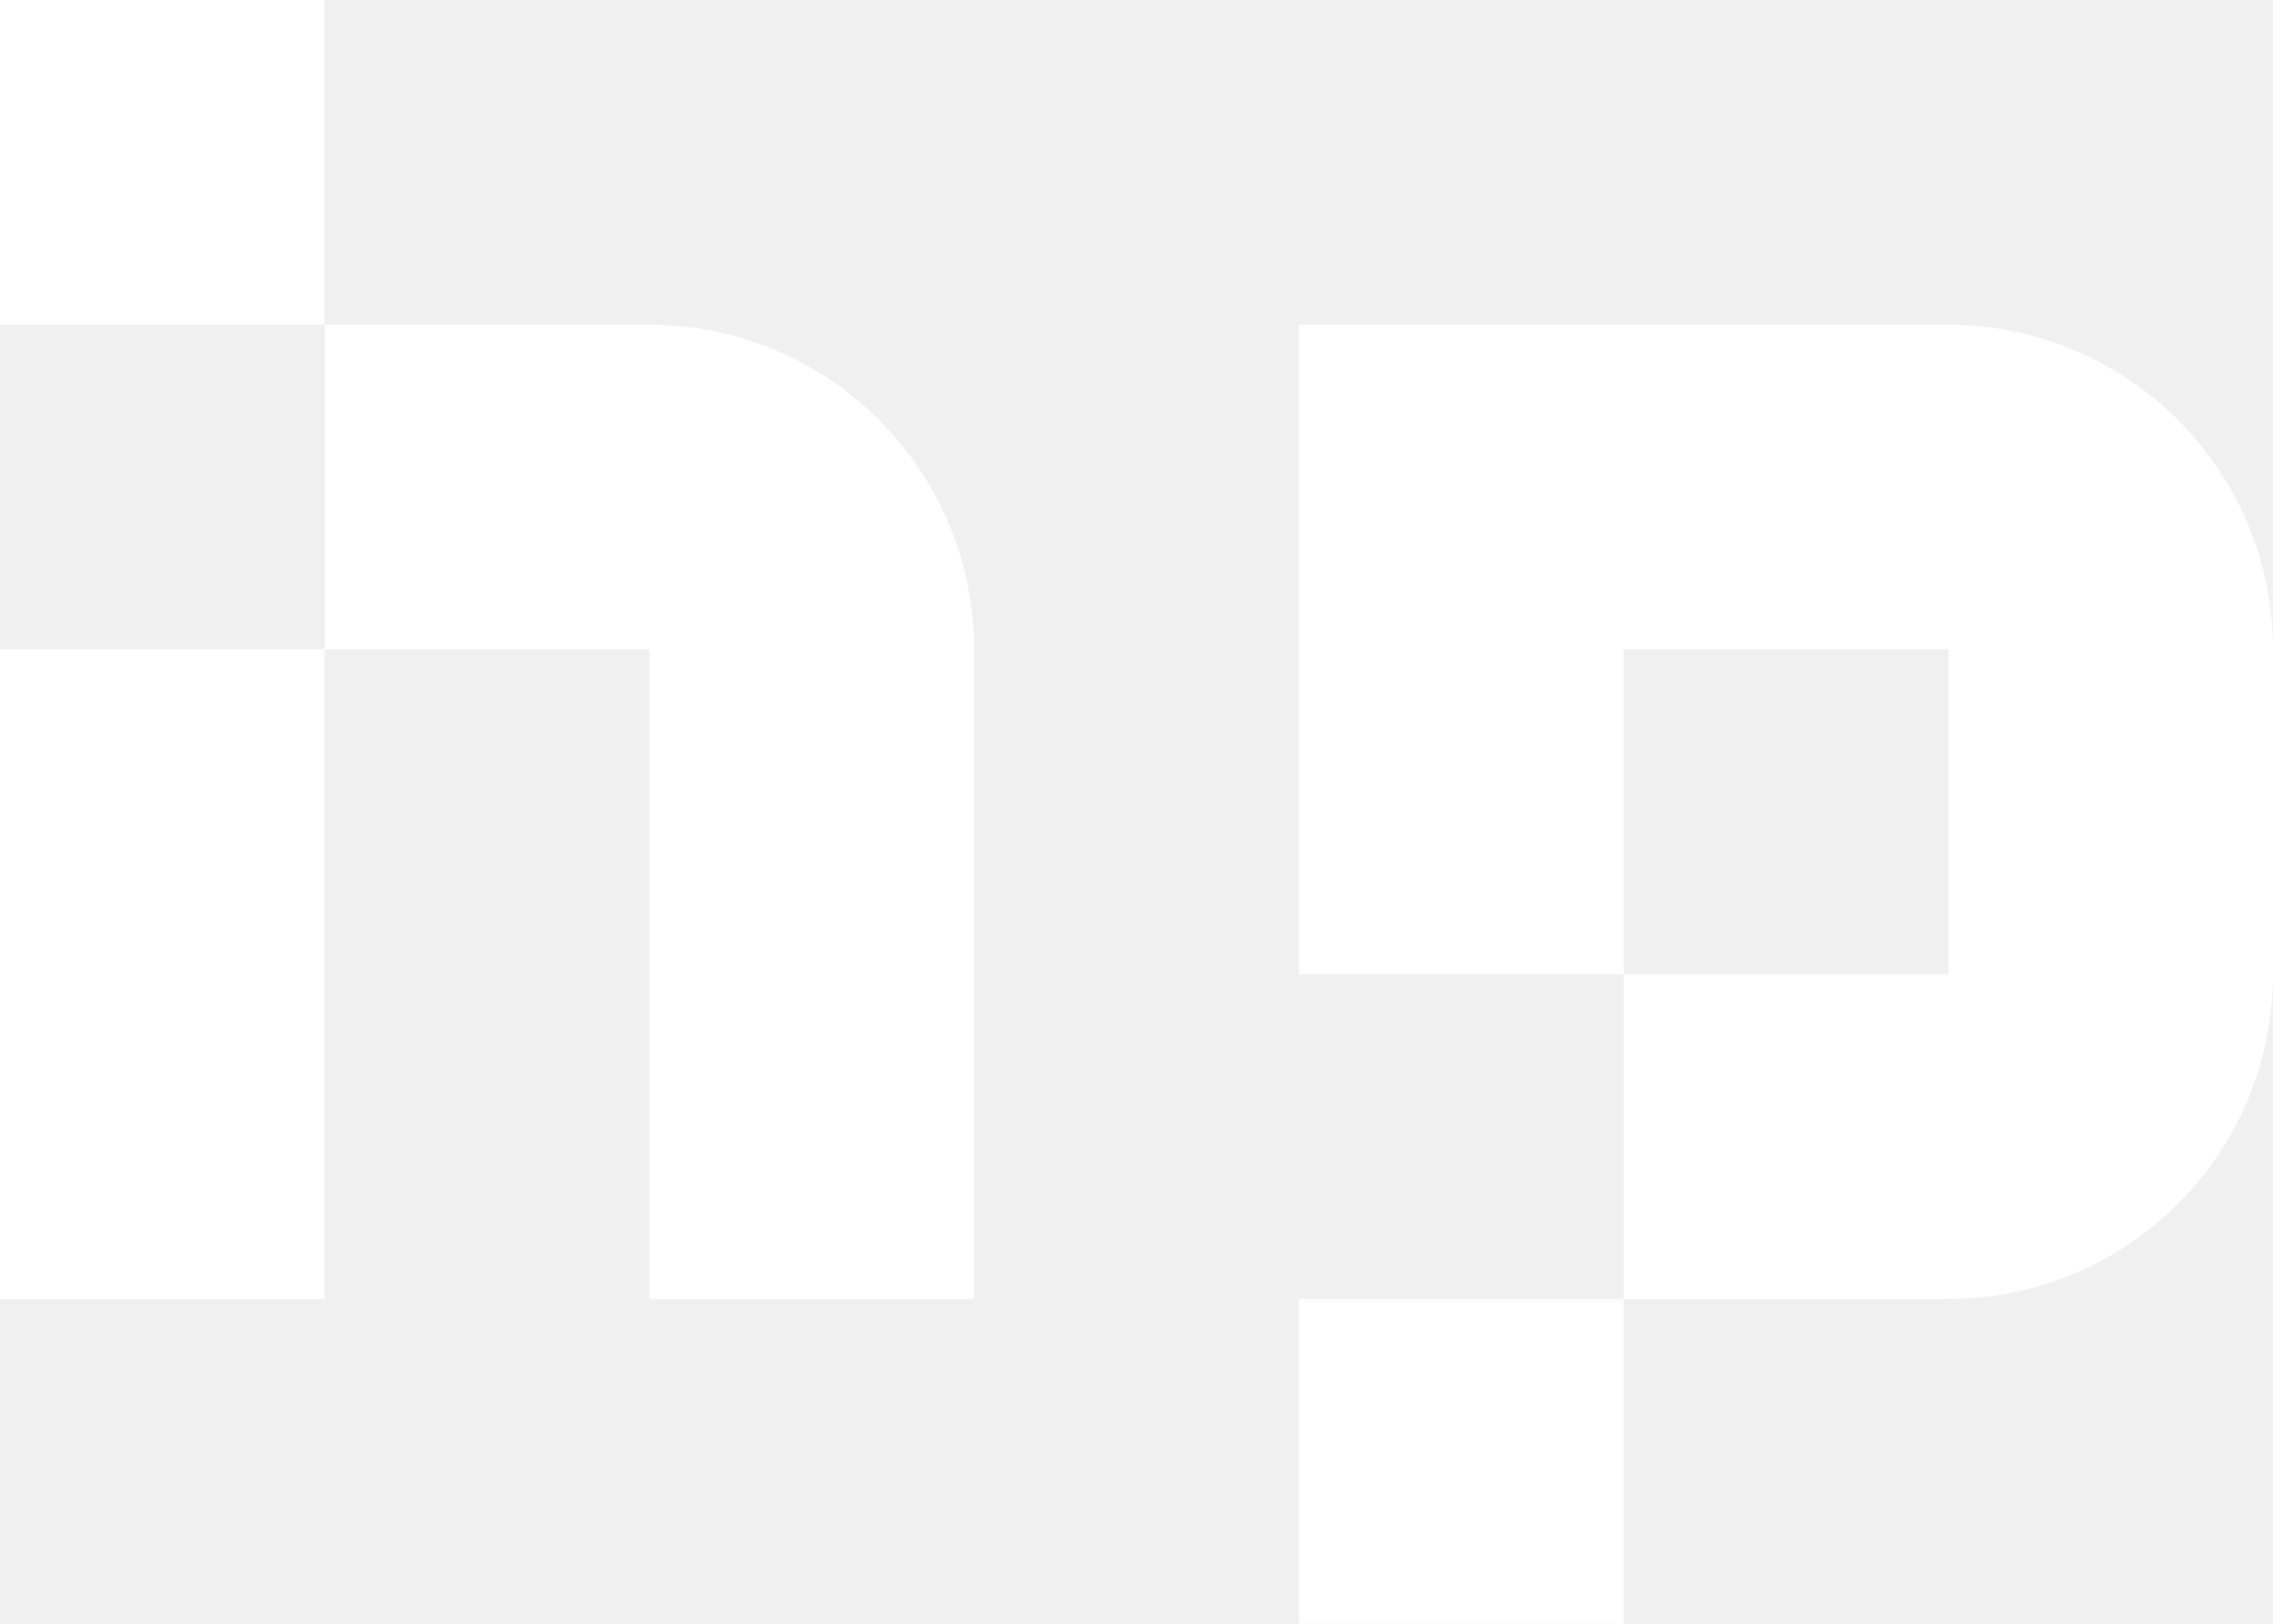
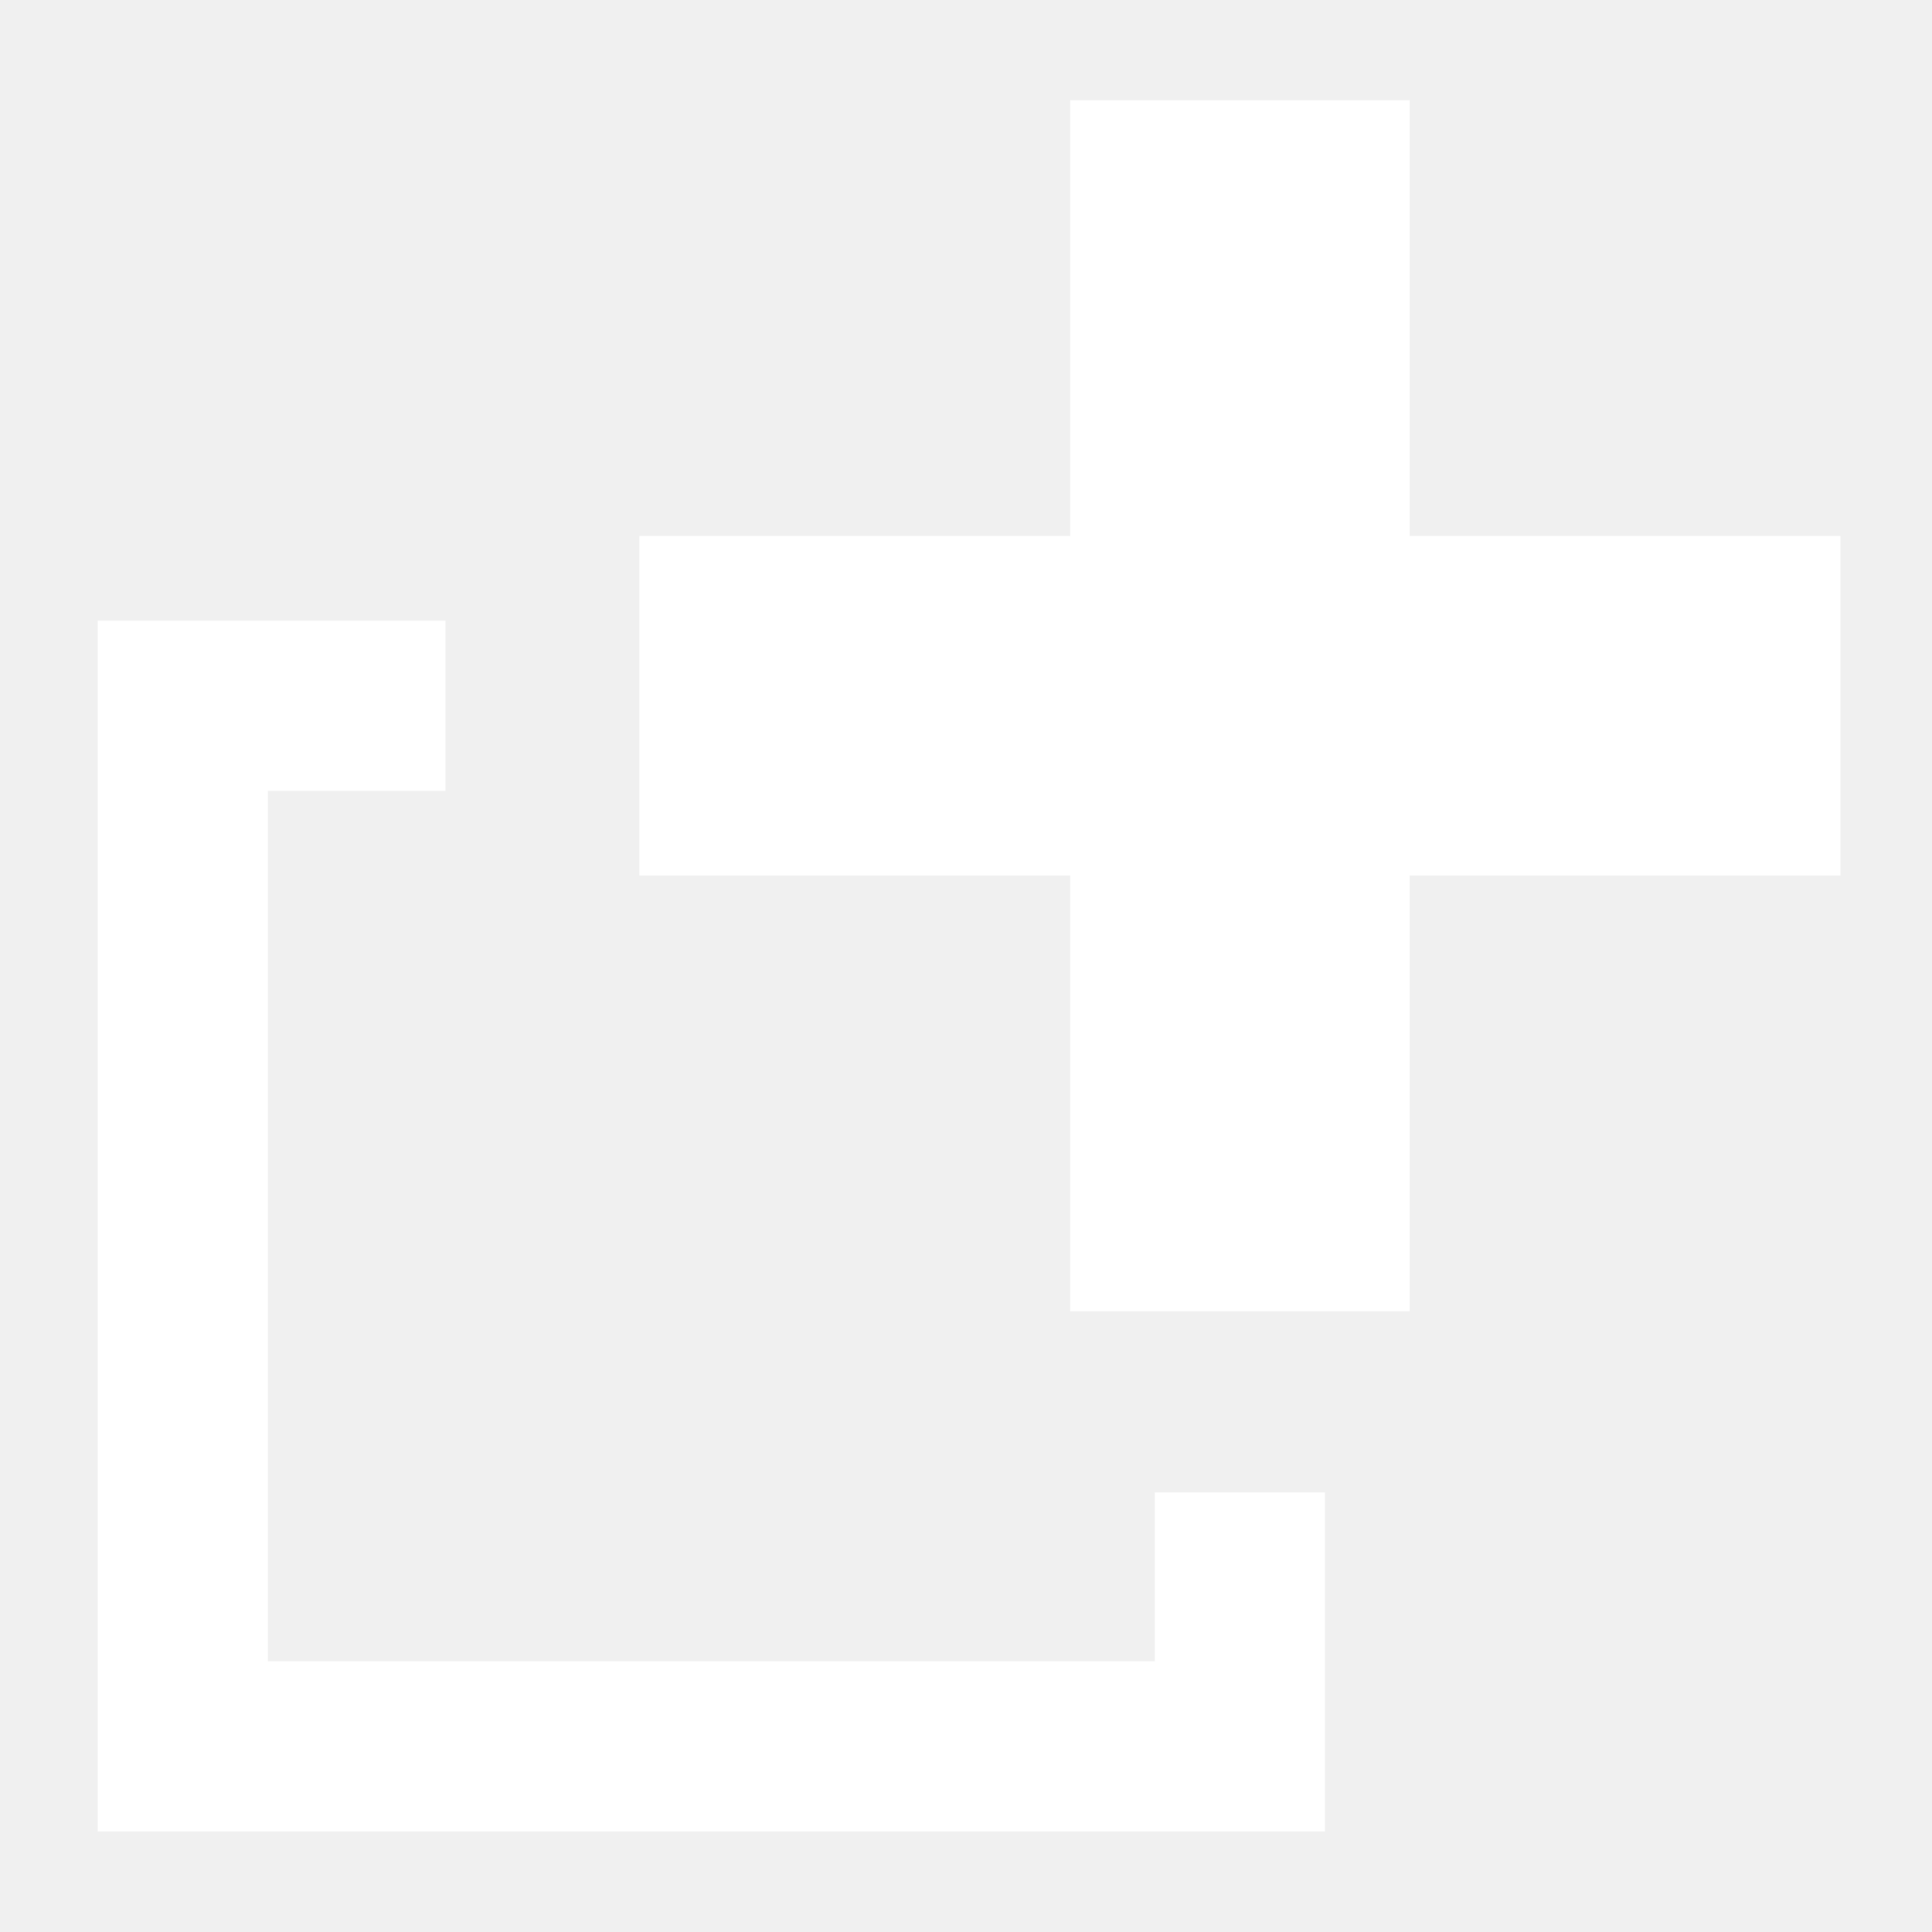
- <svg xmlns="http://www.w3.org/2000/svg" version="1.1" width="126" height="90" id="svg2985" viewBox="0 0 126 90">
-   <defs id="defs2989" />
-   <path d="m 72,18 0,18 0,18 18,0 0,-18 18,0 0,18 -18,0 0,18 18,0 c 9.941,0 18,-8.059 18,-18 l 0,-18 c 0,-9.941 -8.059,-18 -18,-18 l -18,0 -18,0 z" id="rect2997-48-8-22-6" style="fill:#ffffff;fill-opacity:1;stroke:none" />
-   <rect width="18" height="18" x="72" y="72" id="rect2997-48-8-22-6-8" style="fill:#ffffff;fill-opacity:1;stroke:none" />
-   <path d="M 0,36 0,54 0,72 18,72 18,54 18,36 0,36 z" id="rect2997-48-6" style="fill:#ffffff;fill-opacity:1;stroke:none" />
-   <rect width="18" height="18" x="0" y="0" id="rect2997-48-0" style="fill:#ffffff;fill-opacity:1;stroke:none" />
-   <path d="m 18,18 0,18 18,0 0,18 0,18 18,0 0,-18 0,-18 C 54,26.059 45.941,18 36,18 l -18,0 z" id="rect2997-48-2" style="fill:#ffffff;fill-opacity:1;stroke:none" />
+ <svg xmlns="http://www.w3.org/2000/svg" version="1.1" id="Ebene_1" x="0px" y="0px" width="51.023px" height="51.024px" viewBox="0 0 51.023 51.024" enable-background="new 0 0 51.023 51.024" xml:space="preserve">
+   <polygon fill="#FFFFFF" points="48.606,14.156 37.229,14.156 37.229,2.647 28.265,2.647 28.265,14.156 16.886,14.156 16.886,23.121   28.265,23.121 28.265,34.629 37.229,34.629 37.229,23.121 48.606,23.121 " />
+   <polygon fill="#FFFFFF" points="30.499,39.417 30.499,43.874 7.075,43.874 7.075,20.886 11.766,20.886 11.766,16.392 2.581,16.392   2.581,48.368 34.993,48.368 34.993,39.417 " />
</svg>
